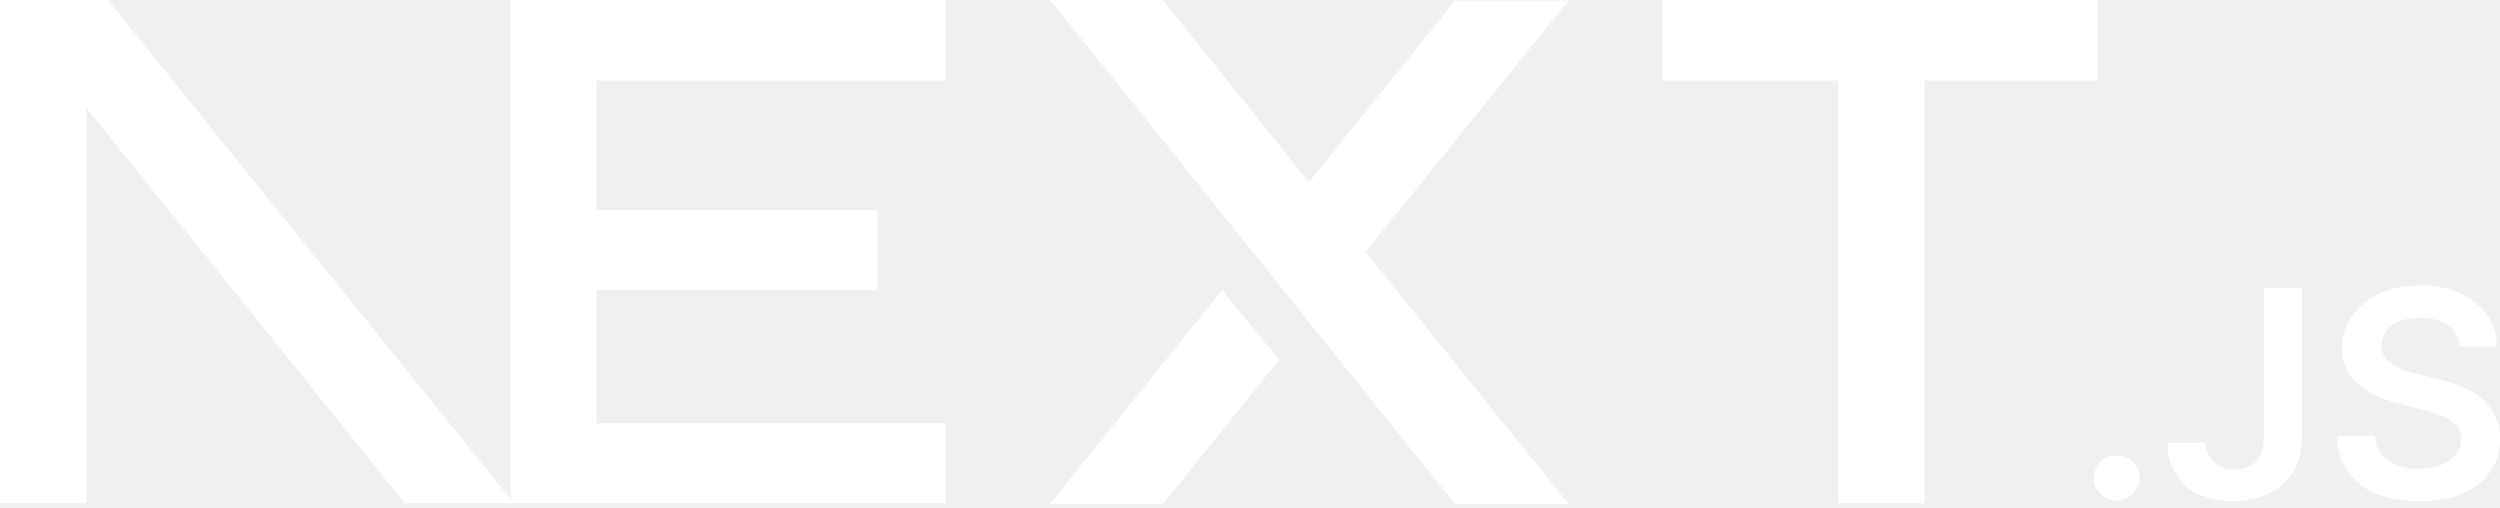
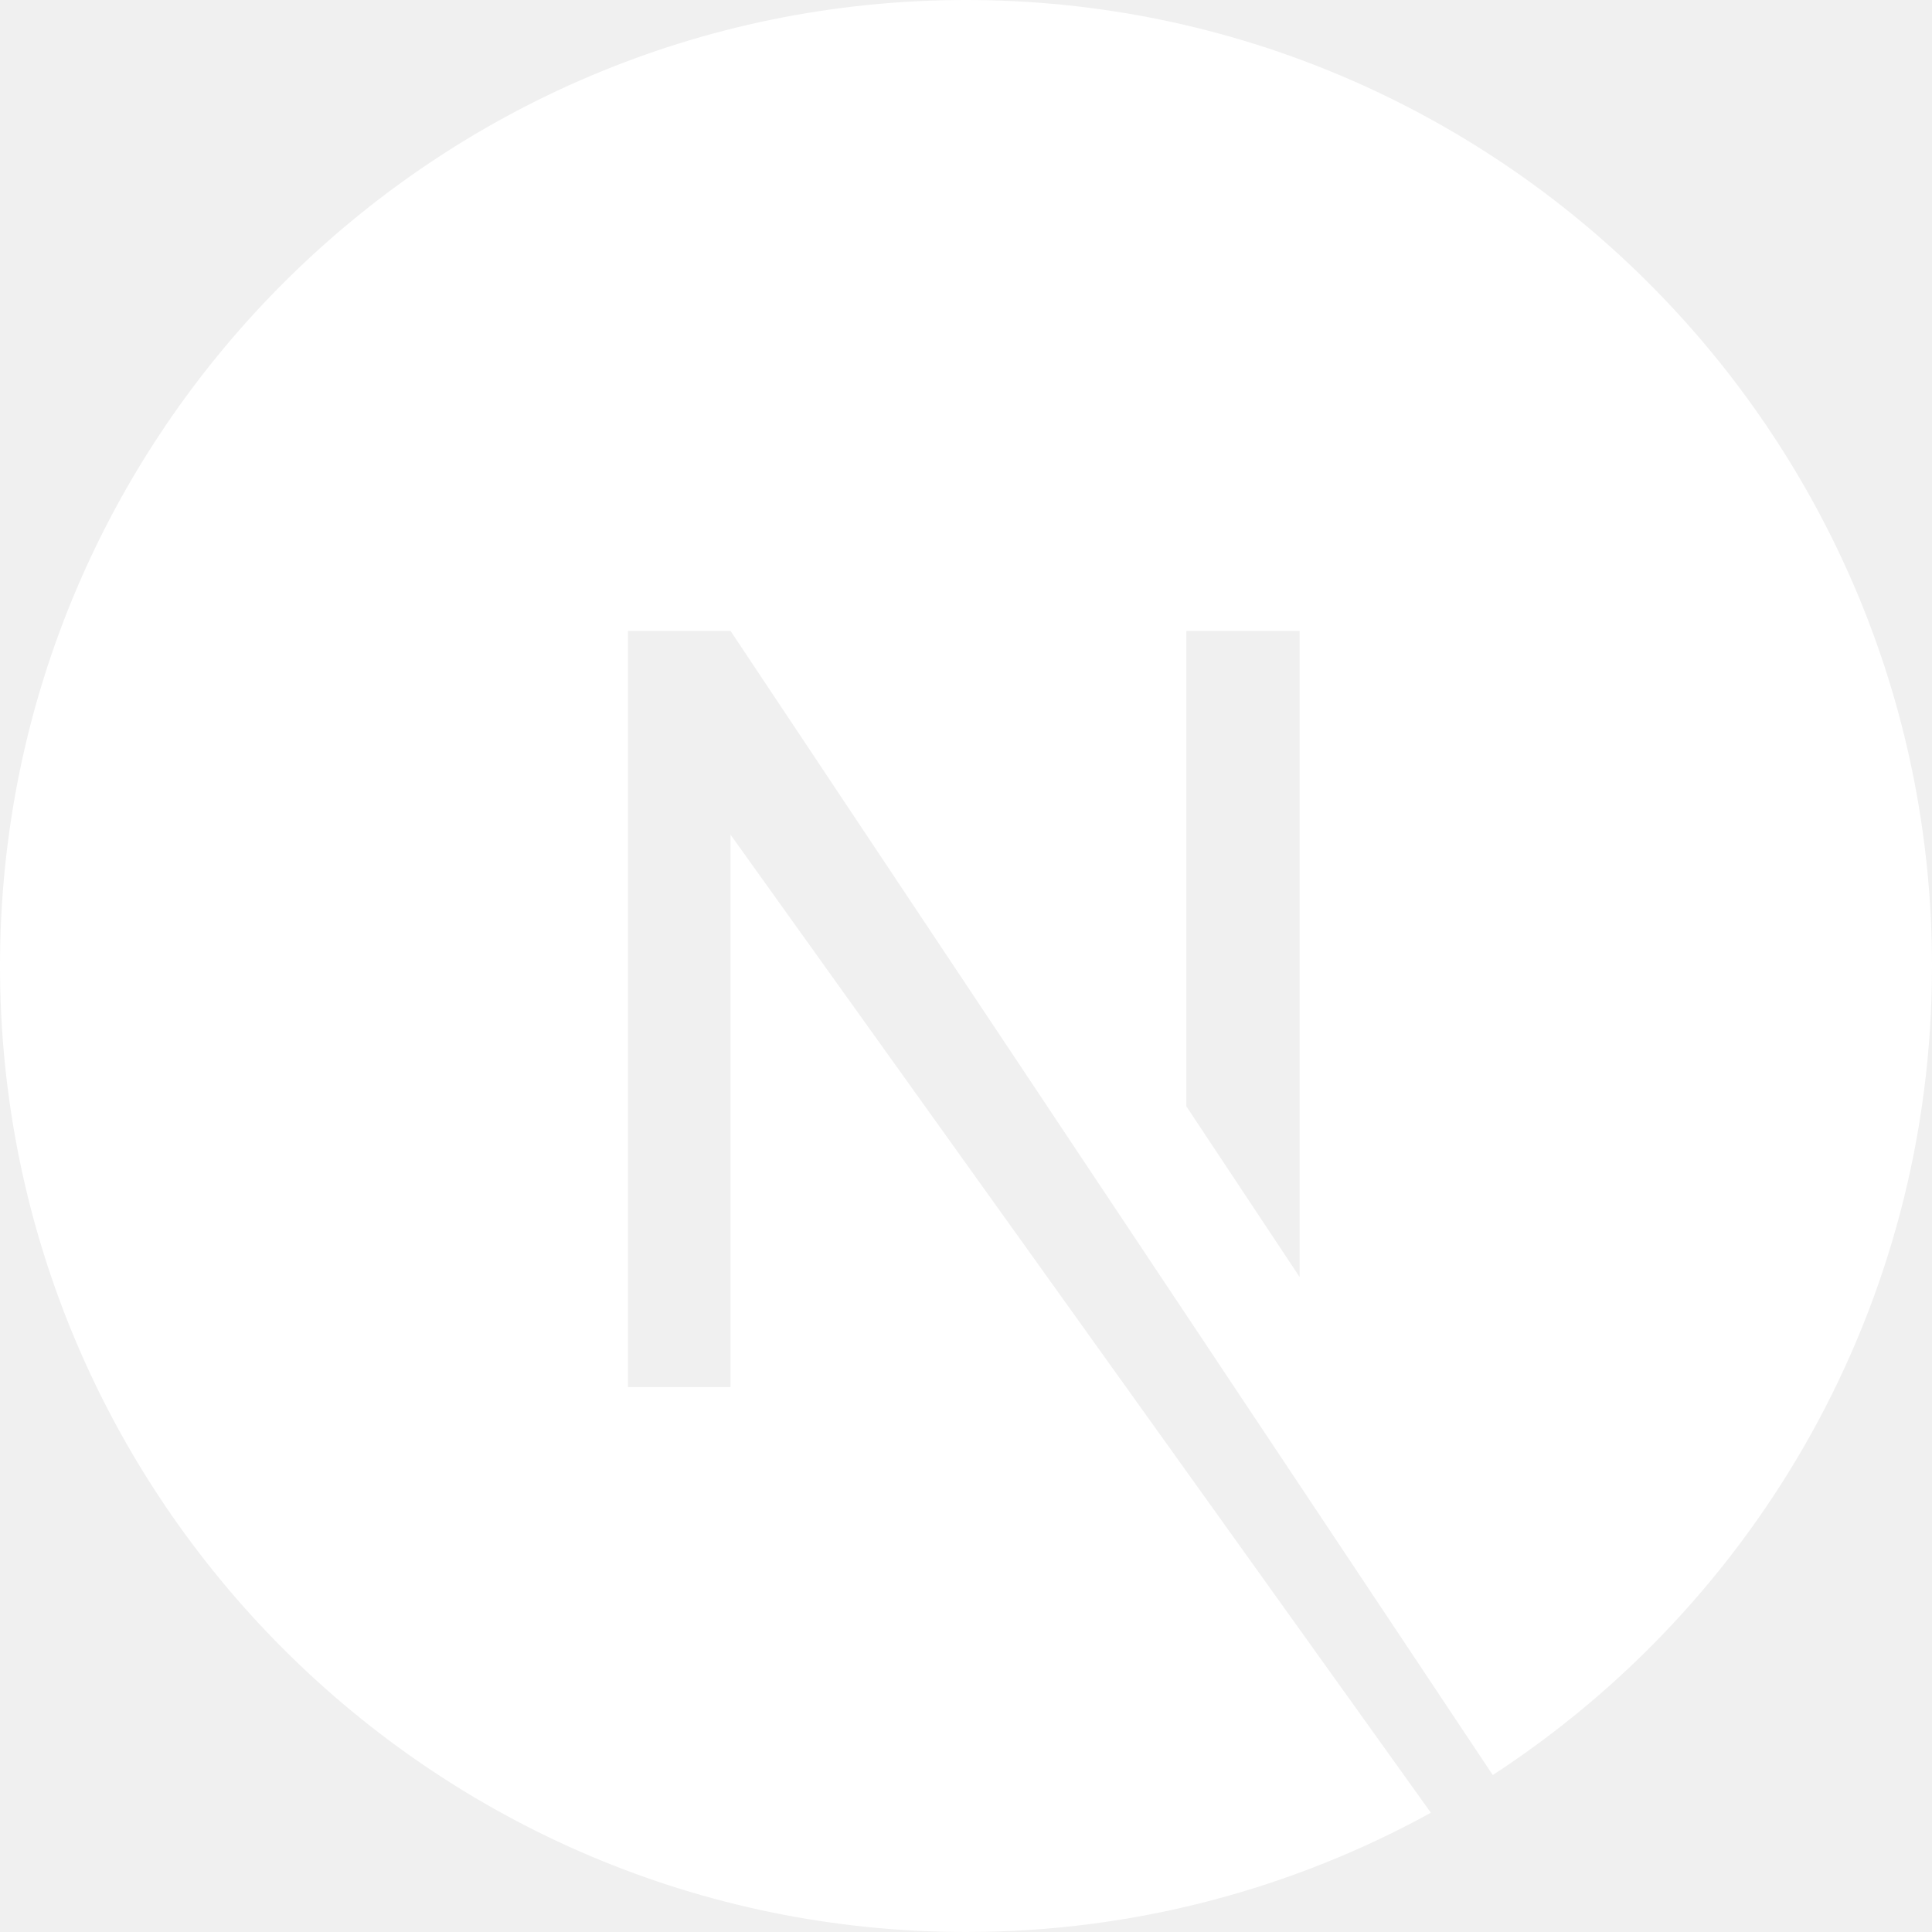
- <svg xmlns="http://www.w3.org/2000/svg" fill="none" viewBox="0 0 394 80">
-   <path fill="#ffffff" d="M262 0h68.5v12.7h-27.2v66.6h-13.6V12.7H262V0ZM149 0v12.7H94v20.4h44.3v12.6H94v21h55v12.6H80.5V0h68.7zm34.3 0h-17.8l63.8 79.4h17.9l-32-39.7 32-39.6h-17.9l-23 28.6-23-28.6zm18.3 56.7-9-11-27.1 33.7h17.8l18.3-22.7z" />
-   <path fill="#ffffff" d="M81 79.3 17 0H0v79.3h13.6V17l50.2 62.3H81Zm252.6-.4c-1 0-1.8-.4-2.5-1s-1.1-1.6-1.1-2.6.3-1.8 1-2.5 1.6-1 2.6-1 1.8.3 2.5 1a3.4 3.4 0 0 1 .6 4.3 3.7 3.7 0 0 1-3 1.8zm23.2-33.5h6v23.3c0 2.1-.4 4-1.3 5.5a9.1 9.1 0 0 1-3.8 3.5c-1.6.8-3.5 1.3-5.7 1.3-2 0-3.7-.4-5.3-1s-2.8-1.8-3.7-3.2c-.9-1.3-1.4-3-1.4-5h6c.1.8.3 1.6.7 2.2s1 1.2 1.6 1.5c.7.4 1.5.5 2.4.5 1 0 1.8-.2 2.4-.6a4 4 0 0 0 1.6-1.8c.3-.8.5-1.8.5-3V45.5zm30.9 9.1a4.4 4.4 0 0 0-2-3.3 7.5 7.5 0 0 0-4.3-1.1c-1.3 0-2.4.2-3.3.5-.9.4-1.6 1-2 1.6a3.5 3.5 0 0 0-.3 4c.3.5.7.9 1.3 1.2l1.8 1 2 .5 3.2.8c1.3.3 2.5.7 3.7 1.2a13 13 0 0 1 3.2 1.8 8.1 8.1 0 0 1 3 6.5c0 2-.5 3.7-1.5 5.1a10 10 0 0 1-4.4 3.5c-1.8.8-4.1 1.2-6.8 1.2-2.6 0-4.9-.4-6.8-1.2-2-.8-3.4-2-4.5-3.5a10 10 0 0 1-1.7-5.6h6a5 5 0 0 0 3.5 4.6c1 .4 2.2.6 3.4.6 1.3 0 2.5-.2 3.5-.6 1-.4 1.8-1 2.4-1.7a4 4 0 0 0 .8-2.4c0-.9-.2-1.6-.7-2.2a11 11 0 0 0-2.1-1.4l-3.2-1-3.8-1c-2.8-.7-5-1.7-6.6-3.2a7.2 7.2 0 0 1-2.4-5.7 8 8 0 0 1 1.7-5 10 10 0 0 1 4.3-3.5c2-.8 4-1.2 6.4-1.2 2.3 0 4.4.4 6.2 1.2 1.8.8 3.2 2 4.3 3.4 1 1.4 1.5 3 1.5 5h-5.8z" />
+ <svg xmlns="http://www.w3.org/2000/svg" viewBox="0 0 128 128">
+   <path d="M64 0C28.7 0 0 28.7 0 64s28.7 64 64 64c11.2 0 21.7-2.9 30.8-7.9L48.4 55.3v36.6h-6.8V41.8h6.8l50.5 75.8C116.4 106.2 128 86.5 128 64c0-35.3-28.7-64-64-64zm22.1 84.6l-7.5-11.3V41.8h7.5v42.8z" fill="#ffffff" />
</svg>
